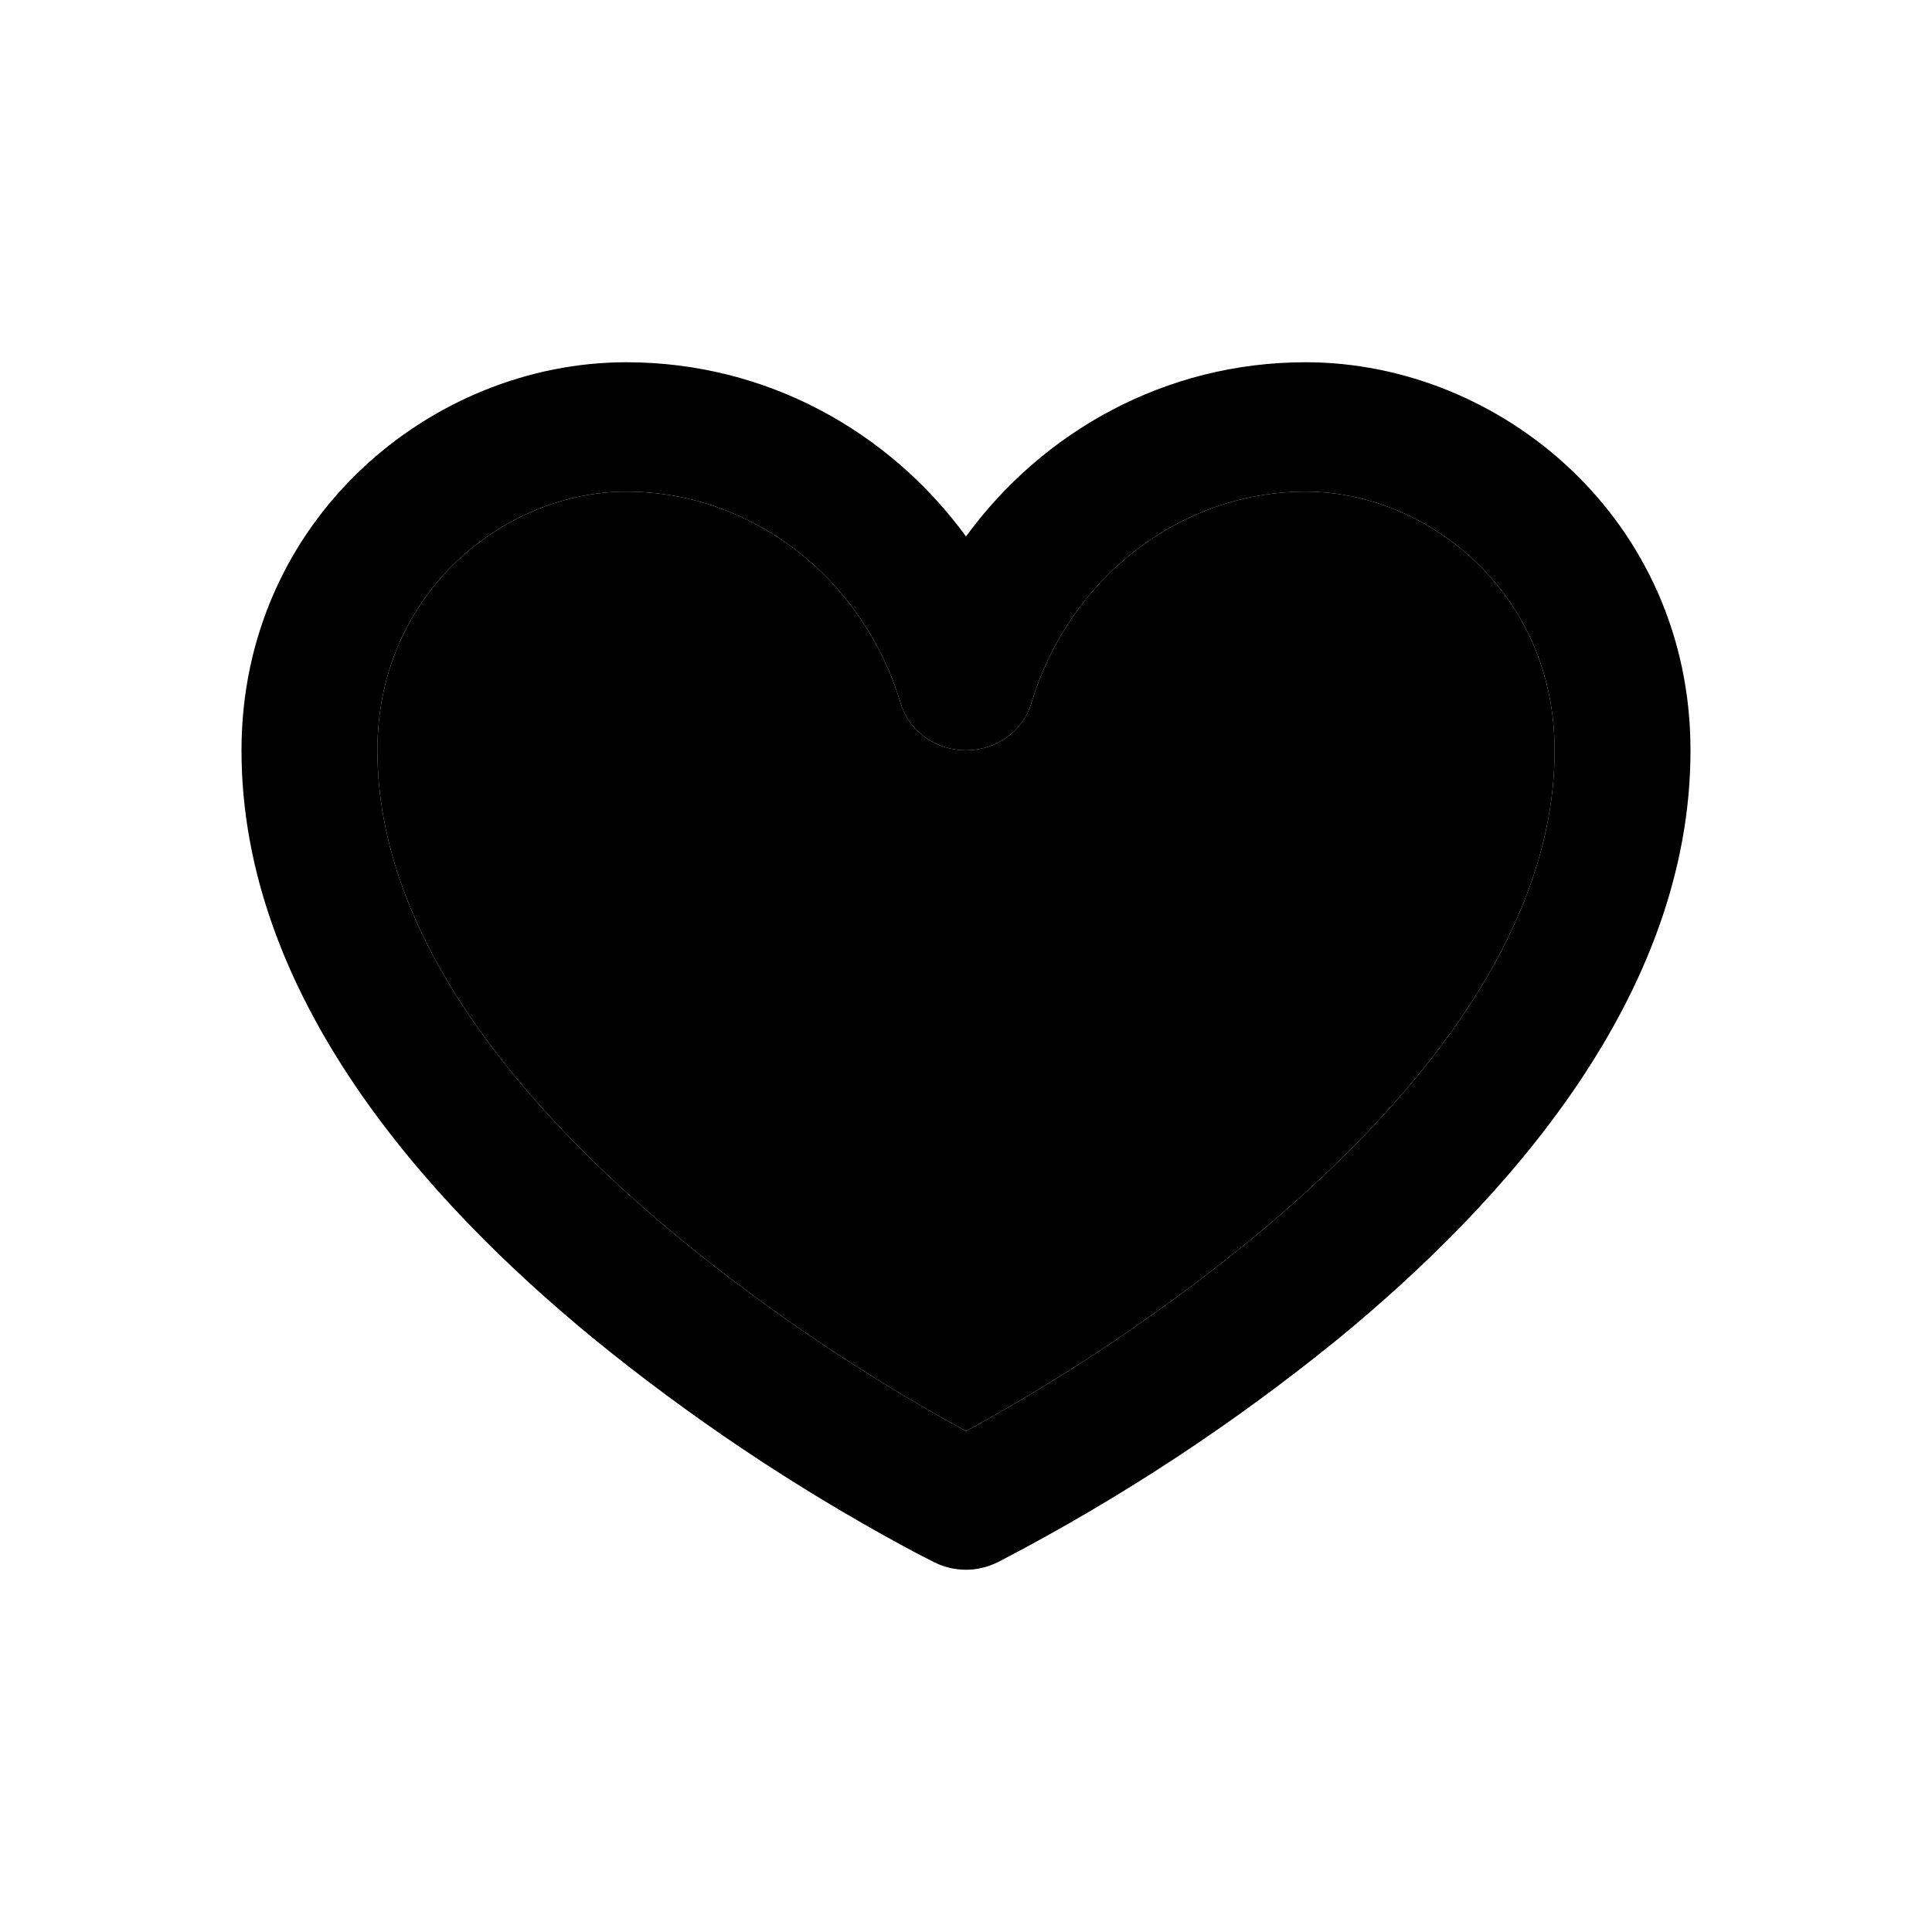
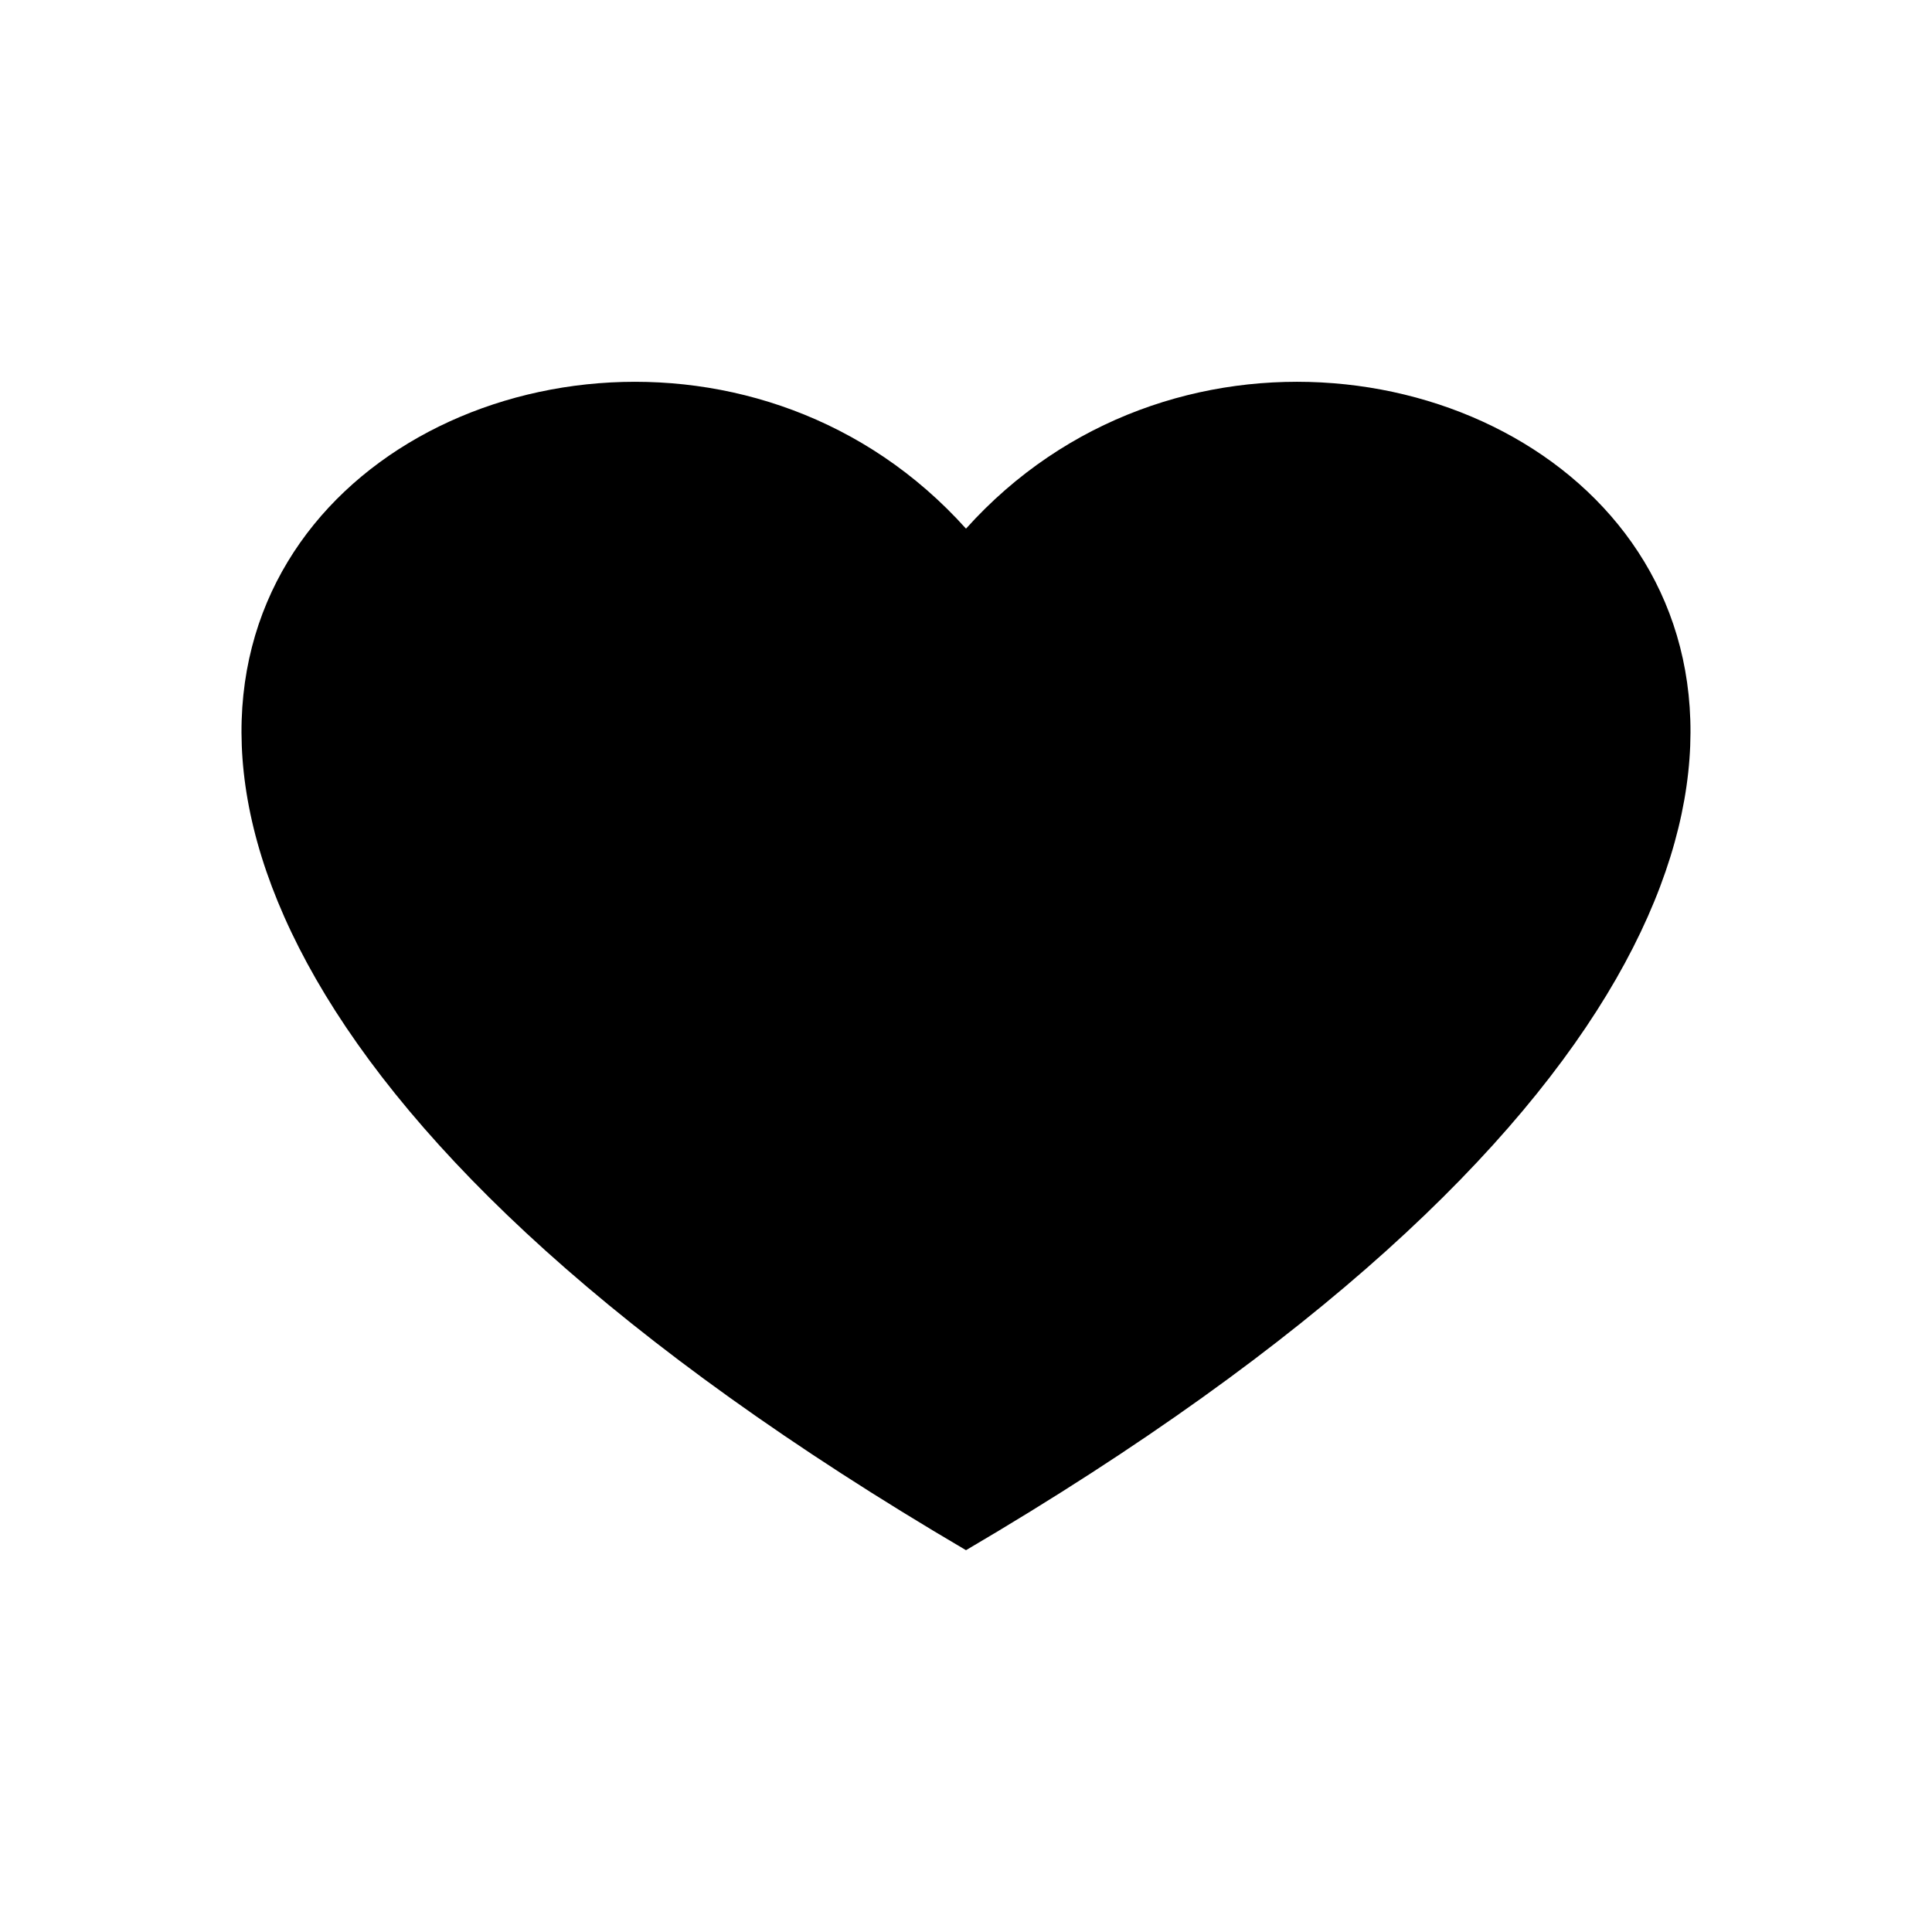
<svg xmlns="http://www.w3.org/2000/svg" width="24" height="24" viewBox="0 0 24 24">
-   <path fill-rule="evenodd" clip-rule="evenodd" d="M7.781 6.107C6.278 6.107 4.688 7.354 4.688 9.321C4.688 11.625 6.465 13.762 8.473 15.409C9.569 16.302 10.749 17.095 12 17.778C13.251 17.095 14.431 16.302 15.527 15.409C17.535 13.762 19.312 11.625 19.312 9.321C19.312 7.354 17.722 6.107 16.219 6.107C14.674 6.107 13.284 7.164 12.811 8.739C12.761 8.906 12.654 9.054 12.508 9.159C12.361 9.264 12.183 9.321 12 9.321C11.817 9.321 11.639 9.264 11.492 9.159C11.346 9.054 11.239 8.906 11.189 8.739C10.716 7.164 9.326 6.107 7.781 6.107ZM12 18.697L11.612 19.41L11.61 19.409L11.603 19.406L11.583 19.395C11.465 19.337 11.349 19.276 11.234 19.213C9.863 18.47 8.57 17.604 7.372 16.627C5.3 14.926 3 12.375 3 9.321C3 6.467 5.347 4.5 7.781 4.5C9.522 4.5 11.047 5.359 12 6.664C12.953 5.359 14.478 4.5 16.219 4.5C18.653 4.5 21 6.467 21 9.321C21 12.375 18.699 14.926 16.629 16.627C15.329 17.685 13.918 18.613 12.417 19.395L12.397 19.406L12.39 19.409H12.388L12 18.697ZM12 18.697L12.388 19.409C12.268 19.468 12.135 19.5 12 19.5C11.865 19.5 11.732 19.469 11.612 19.41L12 18.697Z" />
-   <path d="M7.781 6.107C6.278 6.107 4.688 7.354 4.688 9.321C4.688 11.625 6.465 13.762 8.473 15.409C9.569 16.302 10.749 17.095 12 17.778C13.251 17.095 14.431 16.302 15.527 15.409C17.535 13.762 19.312 11.625 19.312 9.321C19.312 7.354 17.722 6.107 16.219 6.107C14.674 6.107 13.284 7.164 12.811 8.739C12.761 8.906 12.654 9.054 12.508 9.159C12.361 9.264 12.183 9.321 12 9.321C11.817 9.321 11.639 9.264 11.492 9.159C11.346 9.054 11.239 8.906 11.189 8.739C10.716 7.164 9.326 6.107 7.781 6.107Z" />
+   <path fill-rule="evenodd" clip-rule="evenodd" d="M12 6.567C16.993 1.007 29.476 8.992 12 19.257C-5.476 8.993 7.007 1.007 12 6.567Z" />
</svg>
